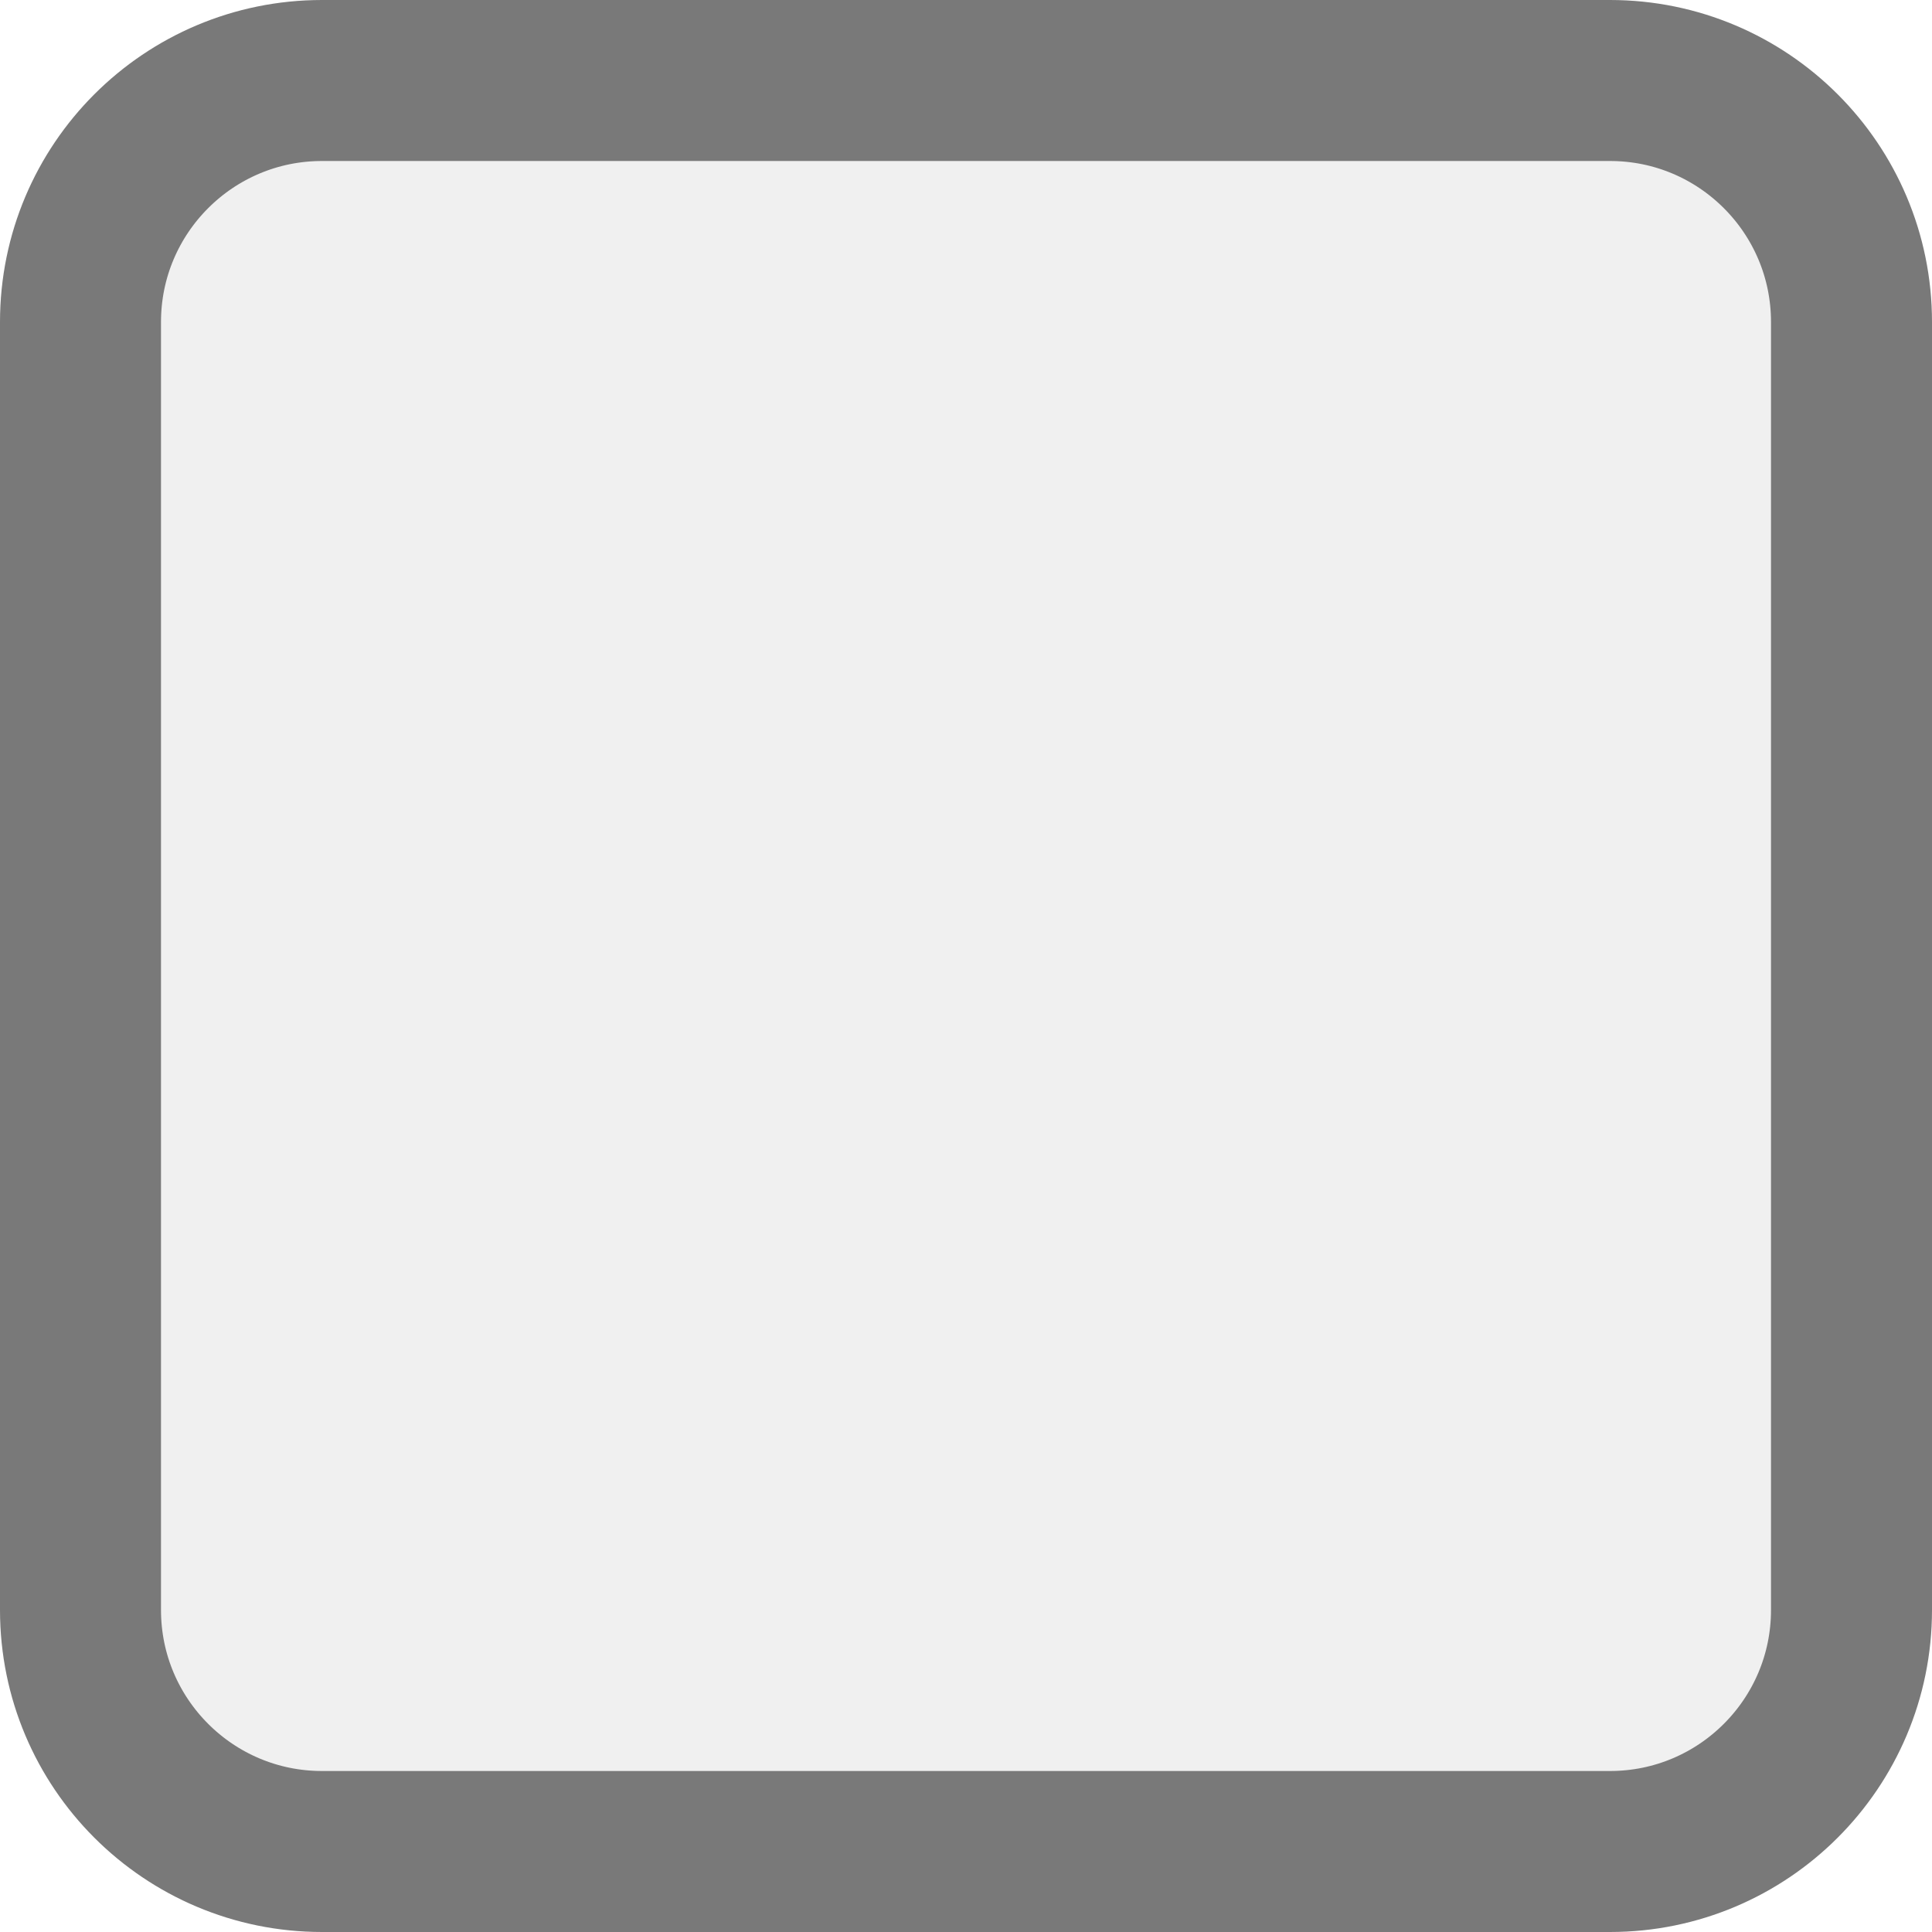
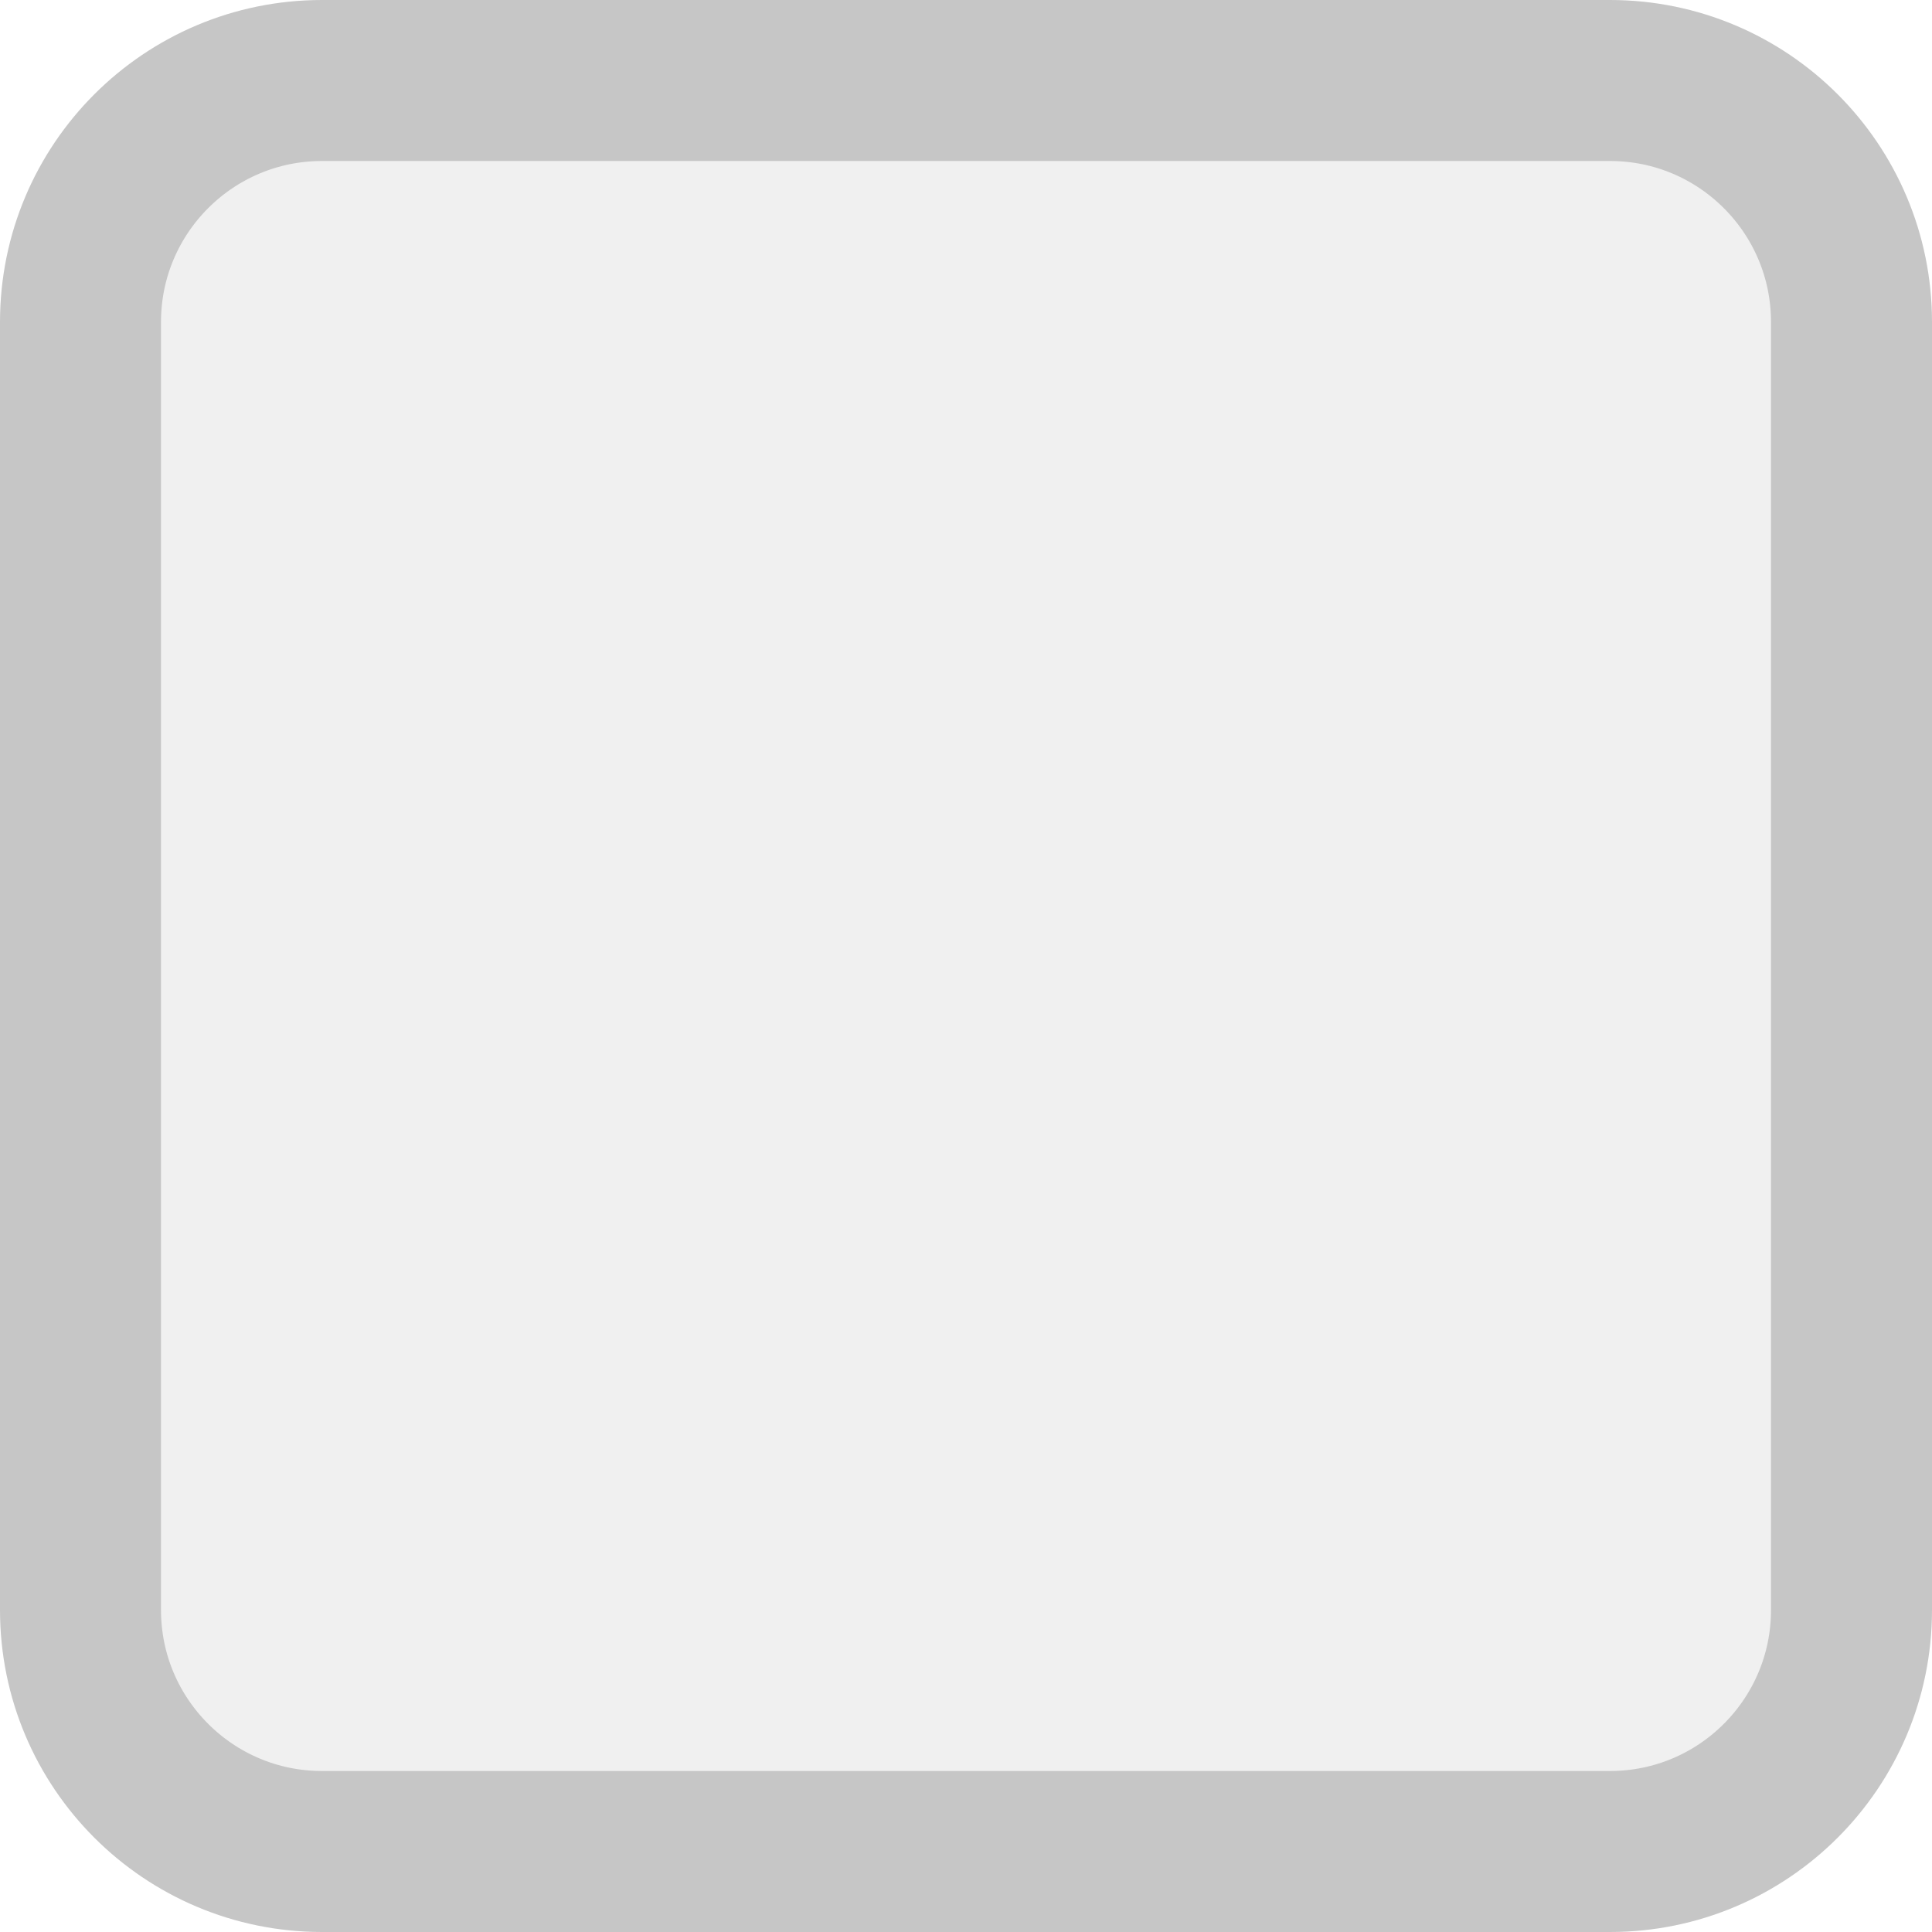
- <svg xmlns="http://www.w3.org/2000/svg" version="1.1" width="12px" height="12px" viewBox="540 1914  12 12">
-   <path d="M 540.5 1916  A 1.5 1.5 0 0 1 542 1914.5 L 550 1914.5  A 1.5 1.5 0 0 1 551.5 1916 L 551.5 1924  A 1.5 1.5 0 0 1 550 1925.5 L 542 1925.5  A 1.5 1.5 0 0 1 540.5 1924 L 540.5 1916  Z " fill-rule="nonzero" fill="#f0f0f0" stroke="none" />
-   <path d="M 540.5 1916  A 1.5 1.5 0 0 1 542 1914.5 L 550 1914.5  A 1.5 1.5 0 0 1 551.5 1916 L 551.5 1924  A 1.5 1.5 0 0 1 550 1925.5 L 542 1925.5  A 1.5 1.5 0 0 1 540.5 1924 L 540.5 1916  Z " stroke-width="1" stroke="#797979" fill="none" />
+ <svg xmlns="http://www.w3.org/2000/svg" version="1.1" width="12px" height="12px" viewBox="28 1746  12 12">
+   <path d="M 28.5 1748  A 1.5 1.5 0 0 1 30 1746.5 L 38 1746.5  A 1.5 1.5 0 0 1 39.5 1748 L 39.5 1756  A 1.5 1.5 0 0 1 38 1757.5 L 30 1757.5  A 1.5 1.5 0 0 1 28.5 1756 L 28.5 1748  Z " fill-rule="nonzero" fill="#f0f0f0" stroke="none" />
+   <path d="M 28.5 1748  A 1.5 1.5 0 0 1 30 1746.5 L 38 1746.5  A 1.5 1.5 0 0 1 39.5 1748 L 39.5 1756  A 1.5 1.5 0 0 1 38 1757.5 L 30 1757.5  A 1.5 1.5 0 0 1 28.5 1756 L 28.5 1748  Z " stroke-width="1" stroke="#c6c6c6" fill="none" />
</svg>
